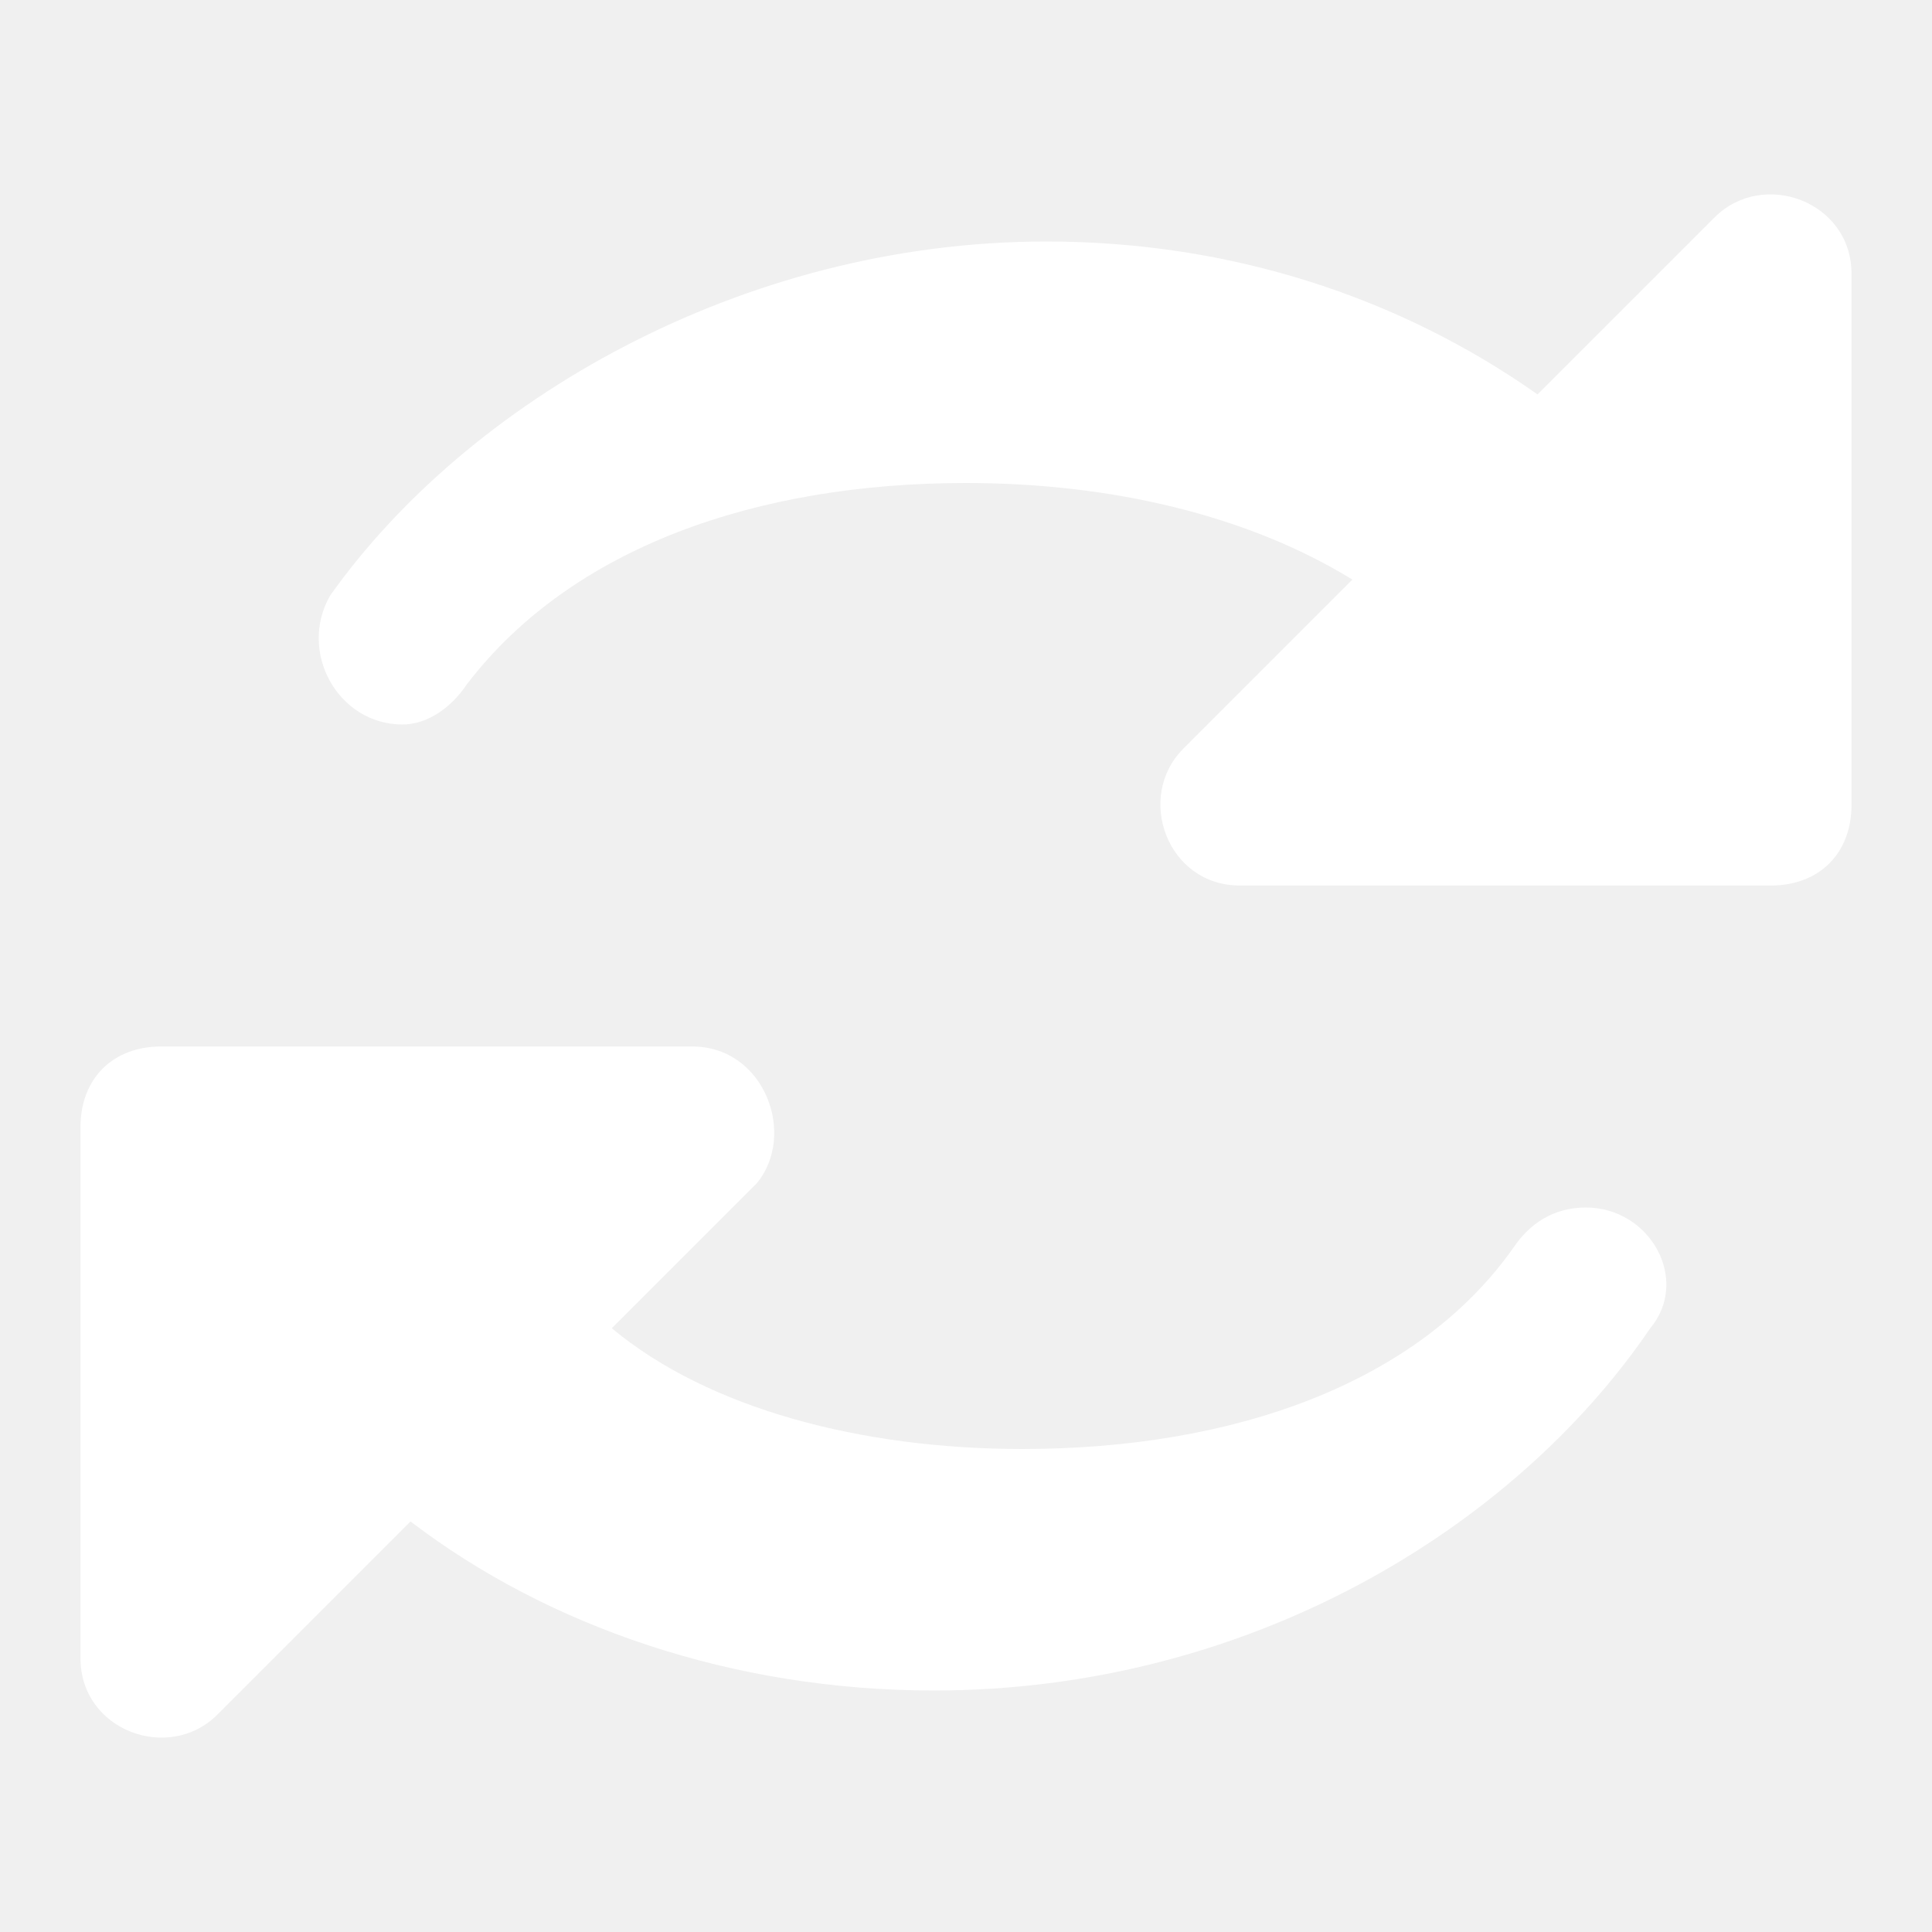
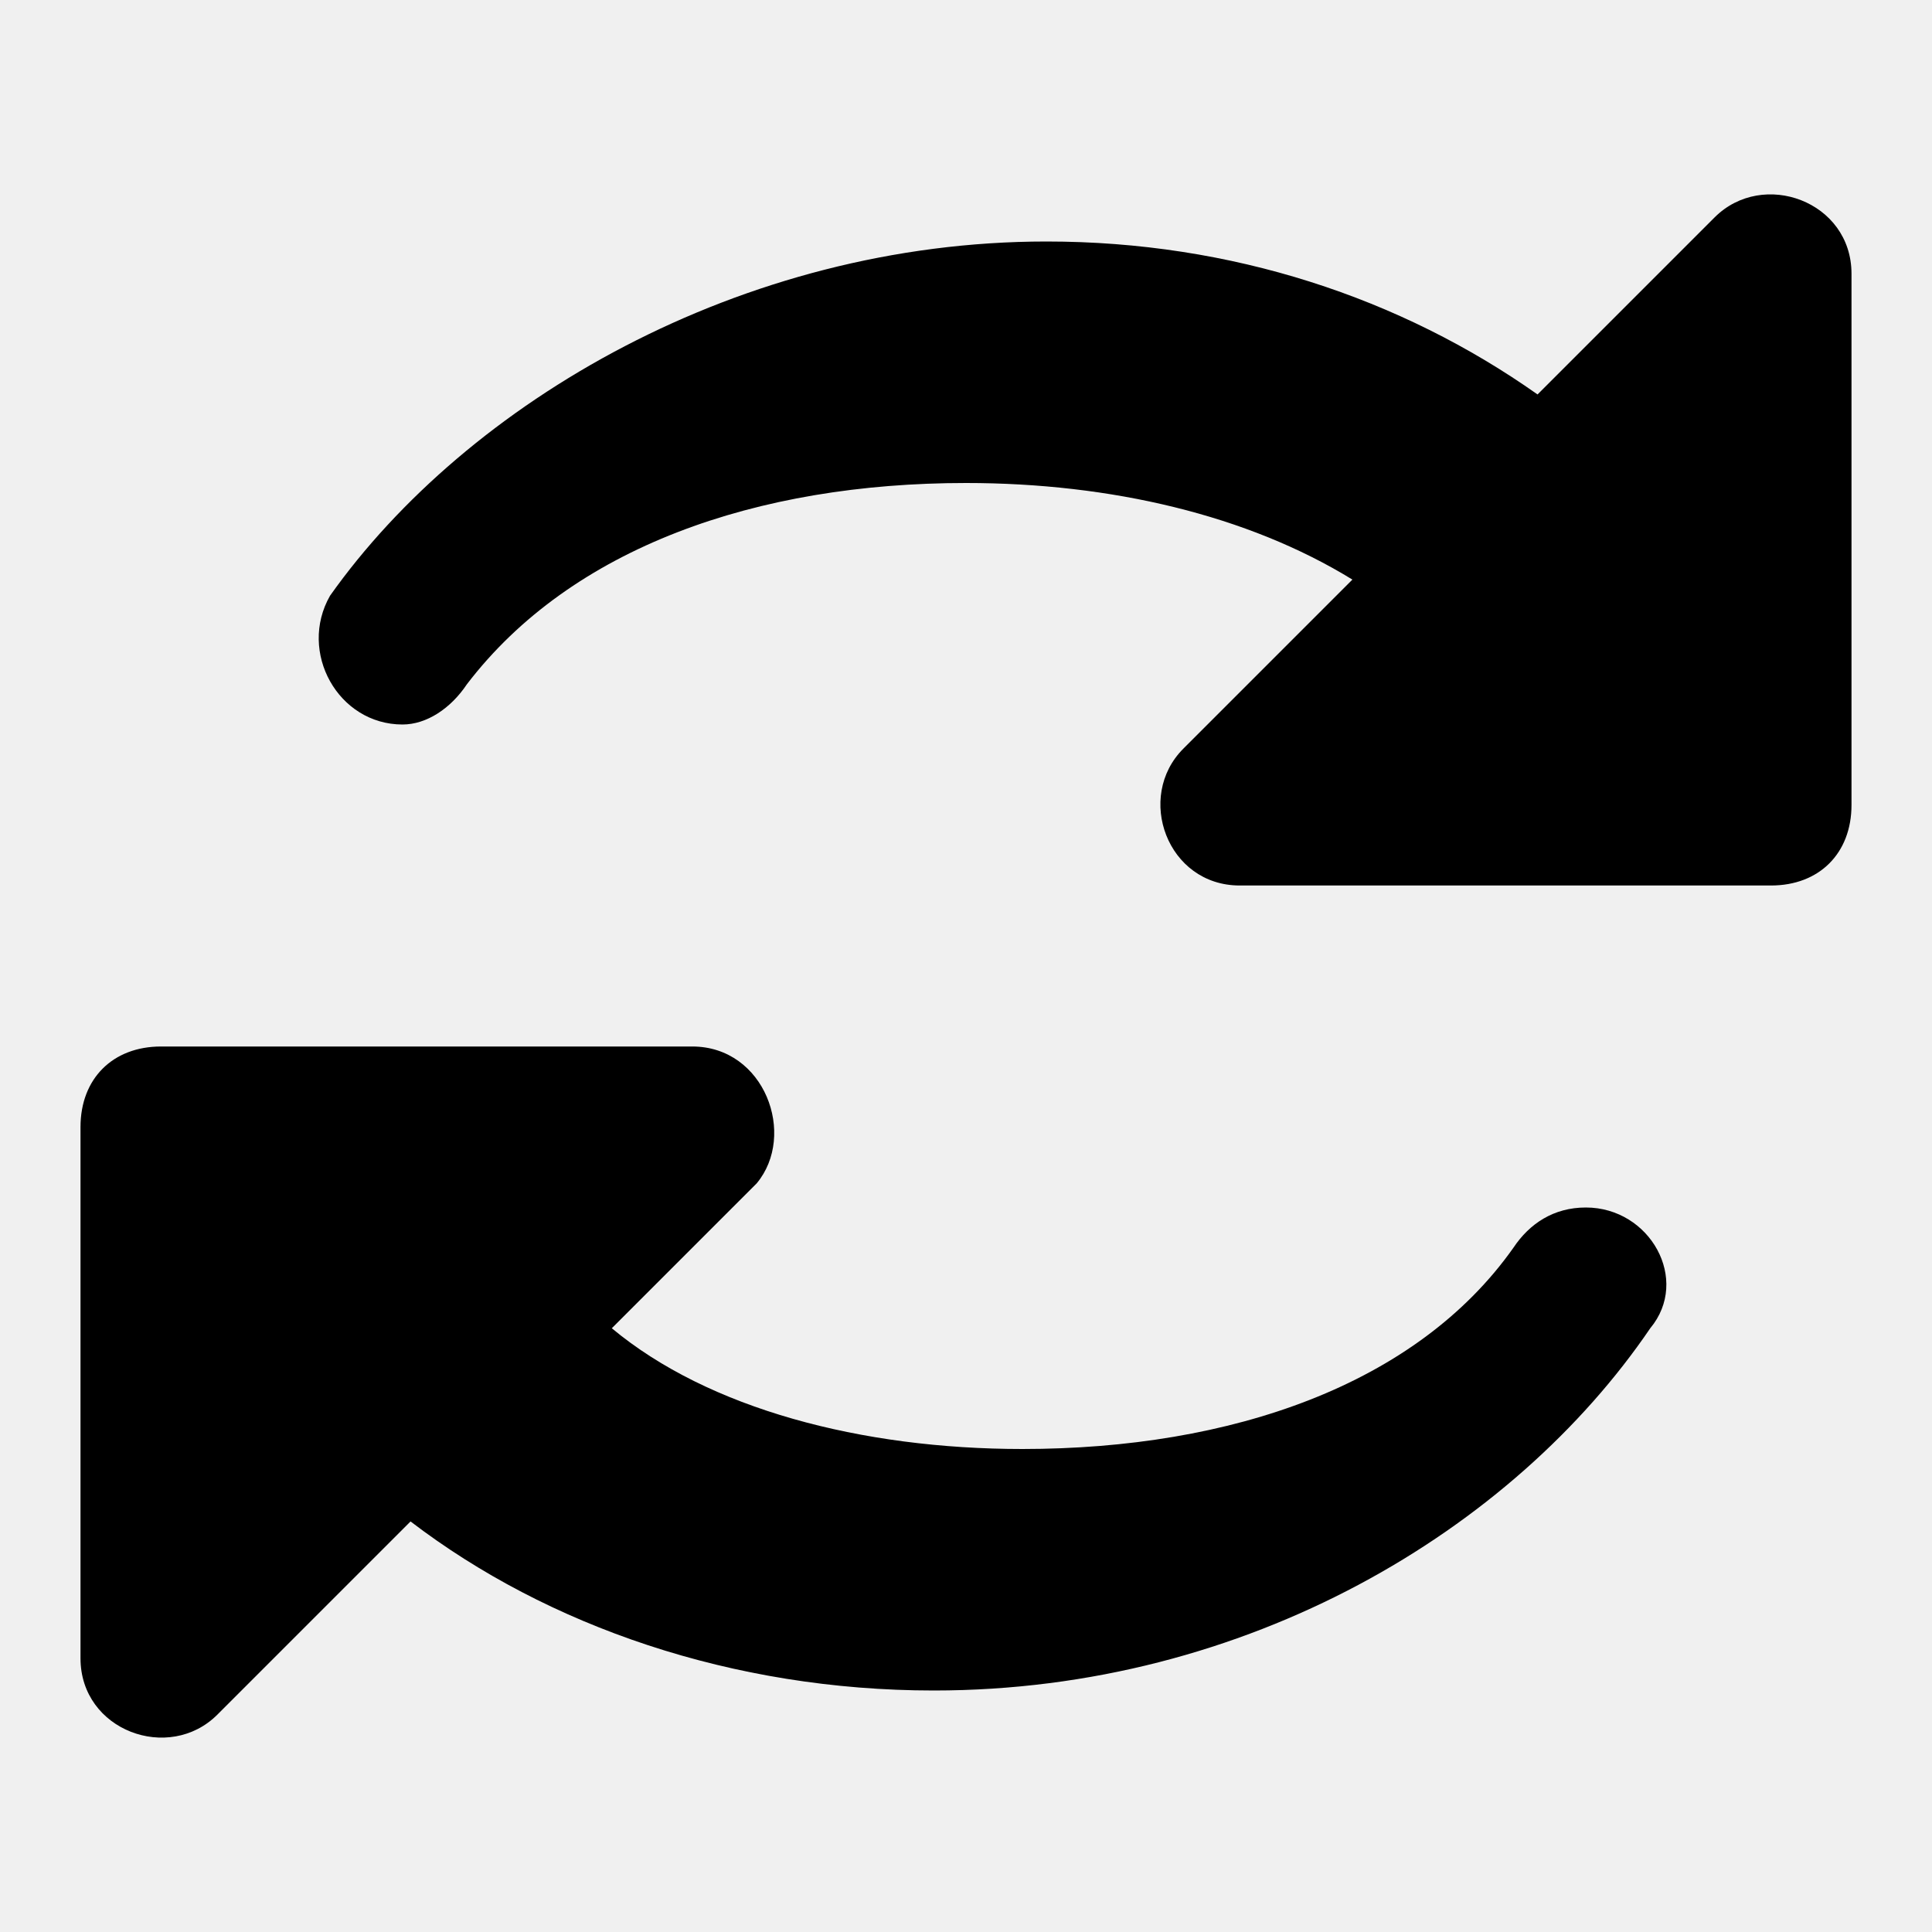
- <svg xmlns="http://www.w3.org/2000/svg" style="enable-background:new 0 0 24 24;" version="1.1" viewBox="0 0 24 24" xml:space="preserve" fill="white">
+ <svg xmlns="http://www.w3.org/2000/svg" style="enable-background:new 0 0 24 24;" version="1.1" viewBox="0 0 24 24" xml:space="preserve">
  <g id="info" />
  <g id="icons">
    <g id="reload">
      <path d="M23,5.4v-2c0-0.9-1.1-1.3-1.7-0.7l-2.2,2.2C17.4,3.7,15.3,3,13,3C9.2,3,5.8,5,4.1,7.4C3.7,8.1,4.2,9,5,9h0    c0.3,0,0.6-0.2,0.8-0.5C7.1,6.8,9.4,6,12,6c1.8,0,3.5,0.4,4.8,1.2l-2.1,2.1c-0.6,0.6-0.2,1.7,0.7,1.7h2H22h0c0.6,0,1-0.4,1-1V5.4    C23,5.4,23,5.4,23,5.4z" />
      <path d="M19.7,15L19.7,15c-0.4,0-0.7,0.2-0.9,0.5c-1.2,1.7-3.5,2.5-6.1,2.5c-2,0-3.9-0.5-5.1-1.5l1.8-1.8C9.9,14.1,9.5,13,8.6,13    h-2H2c-0.6,0-1,0.4-1,1v4.6v2c0,0.9,1.1,1.3,1.7,0.7l2.4-2.4c1.7,1.3,4,2.1,6.5,2.1c3.9,0,7.2-2,8.9-4.5C21,15.9,20.5,15,19.7,15z    " />
    </g>
  </g>
</svg>
